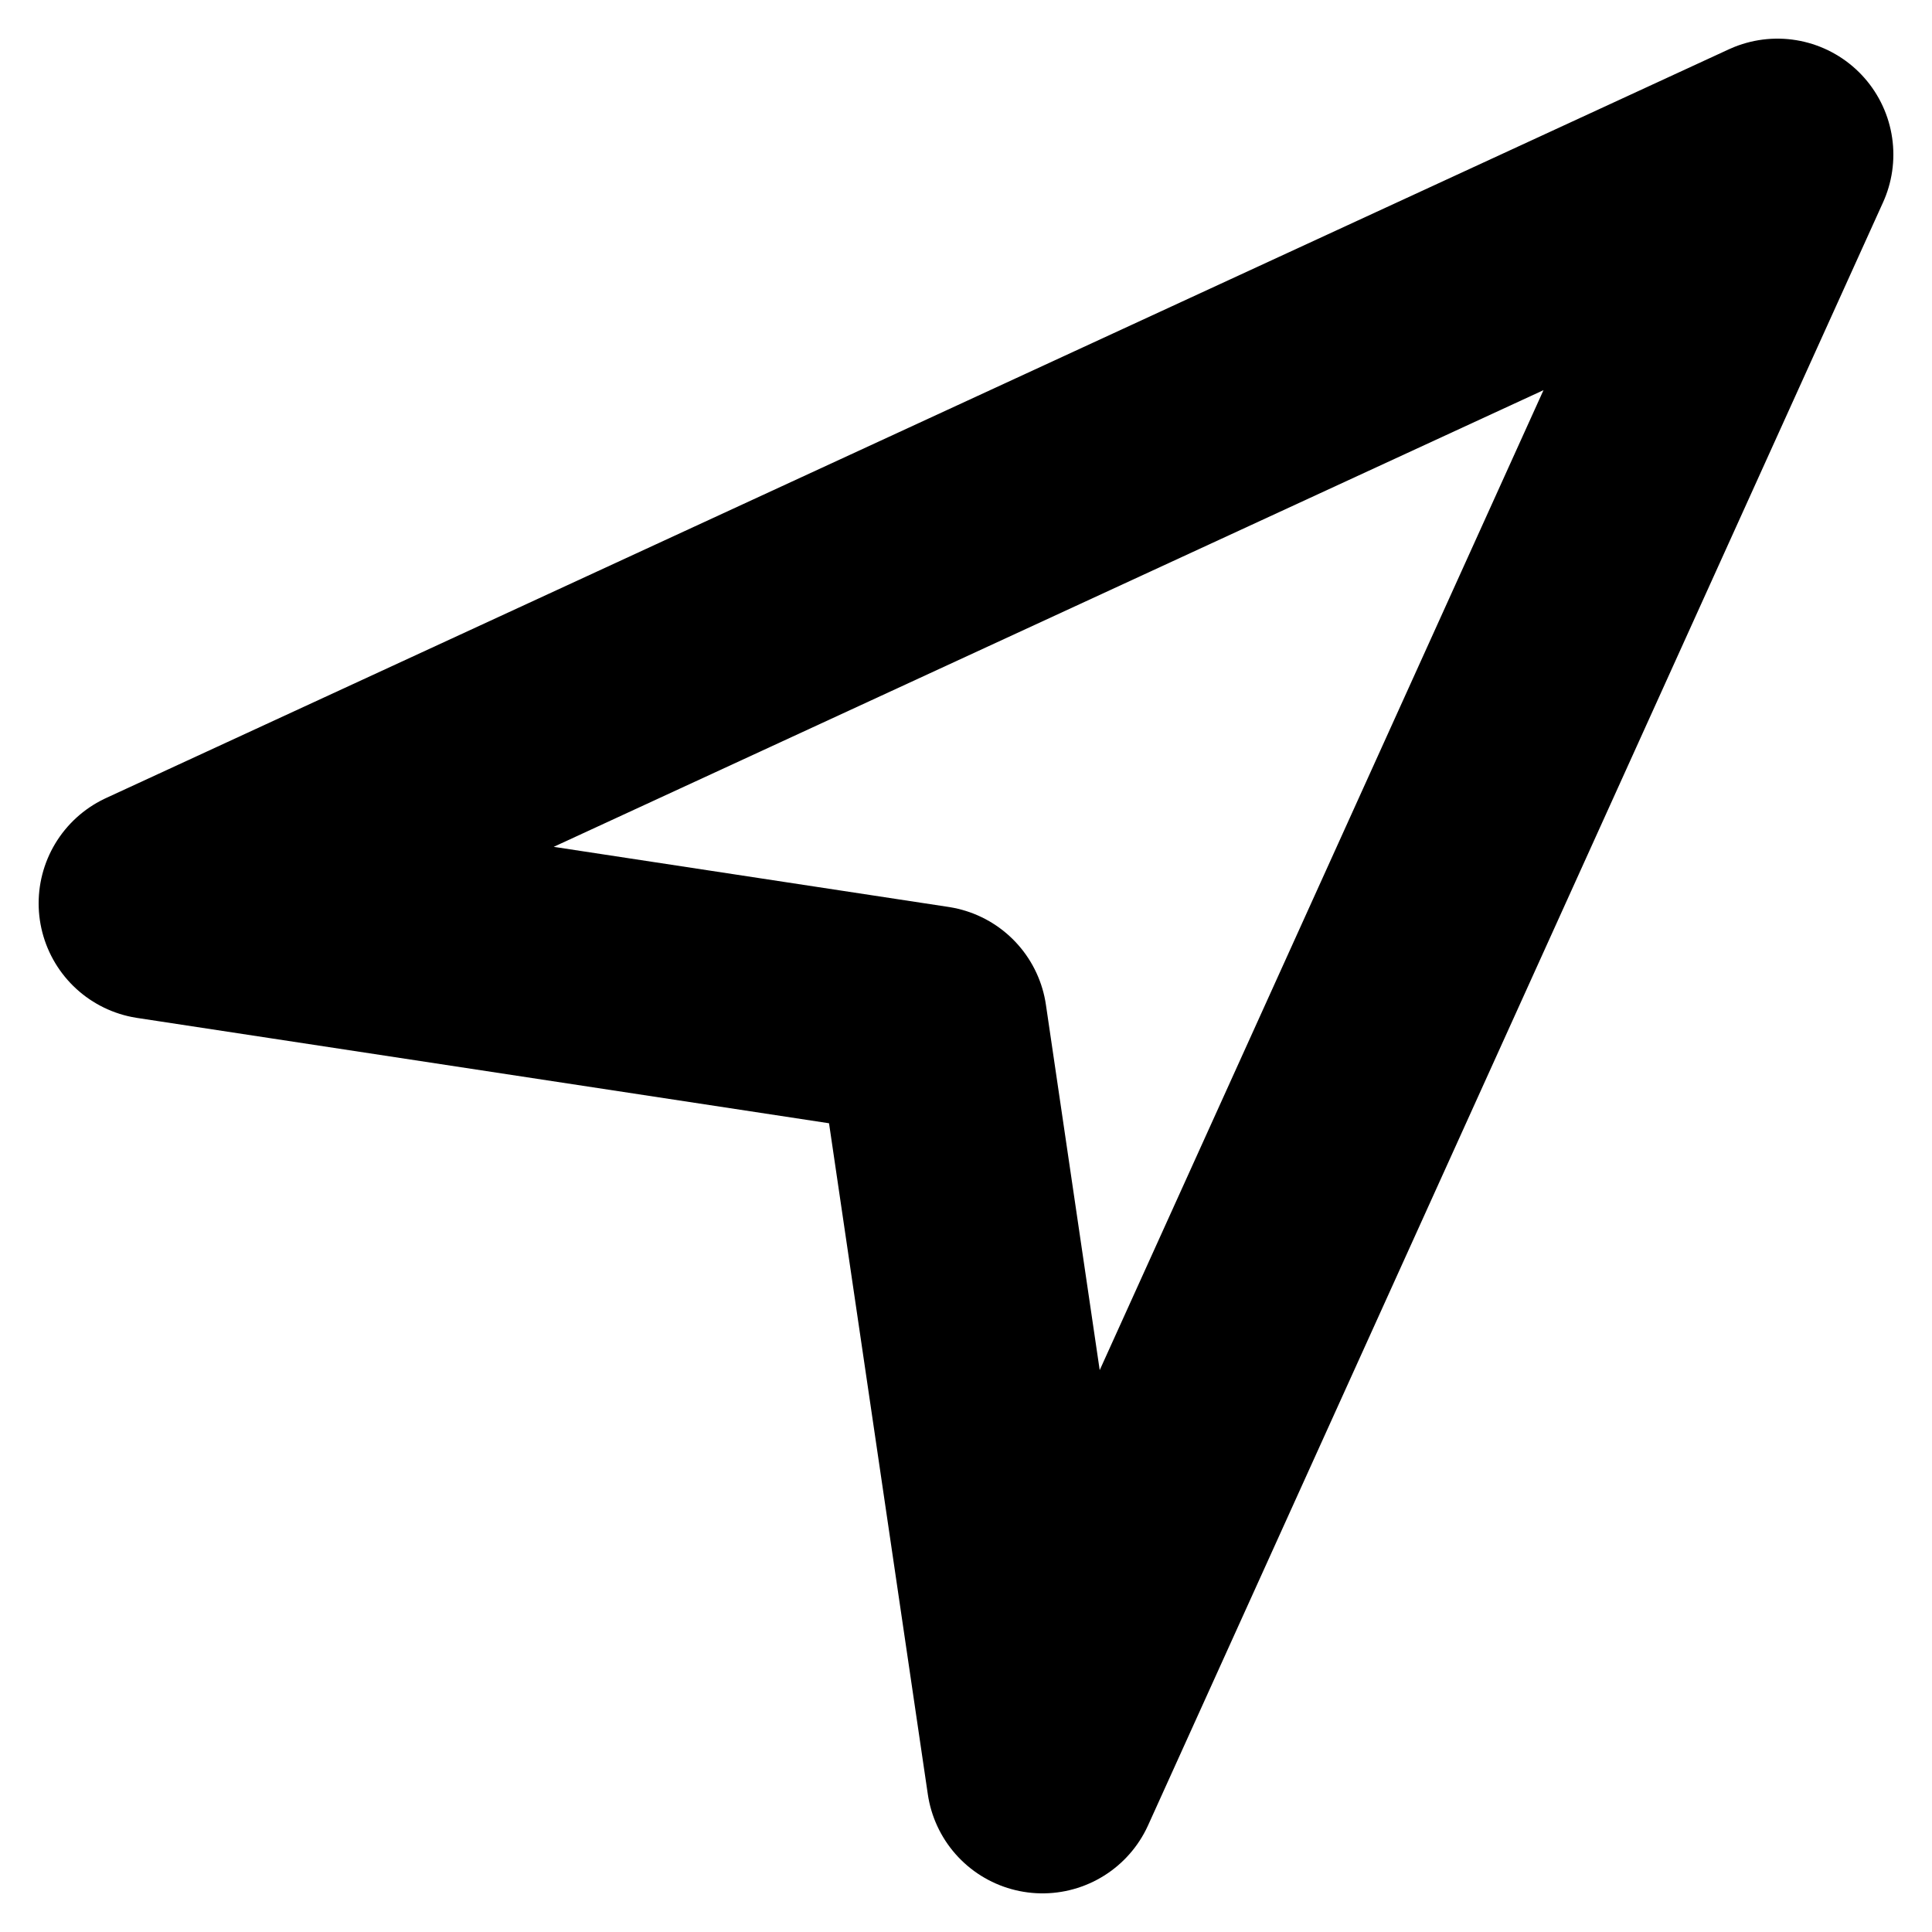
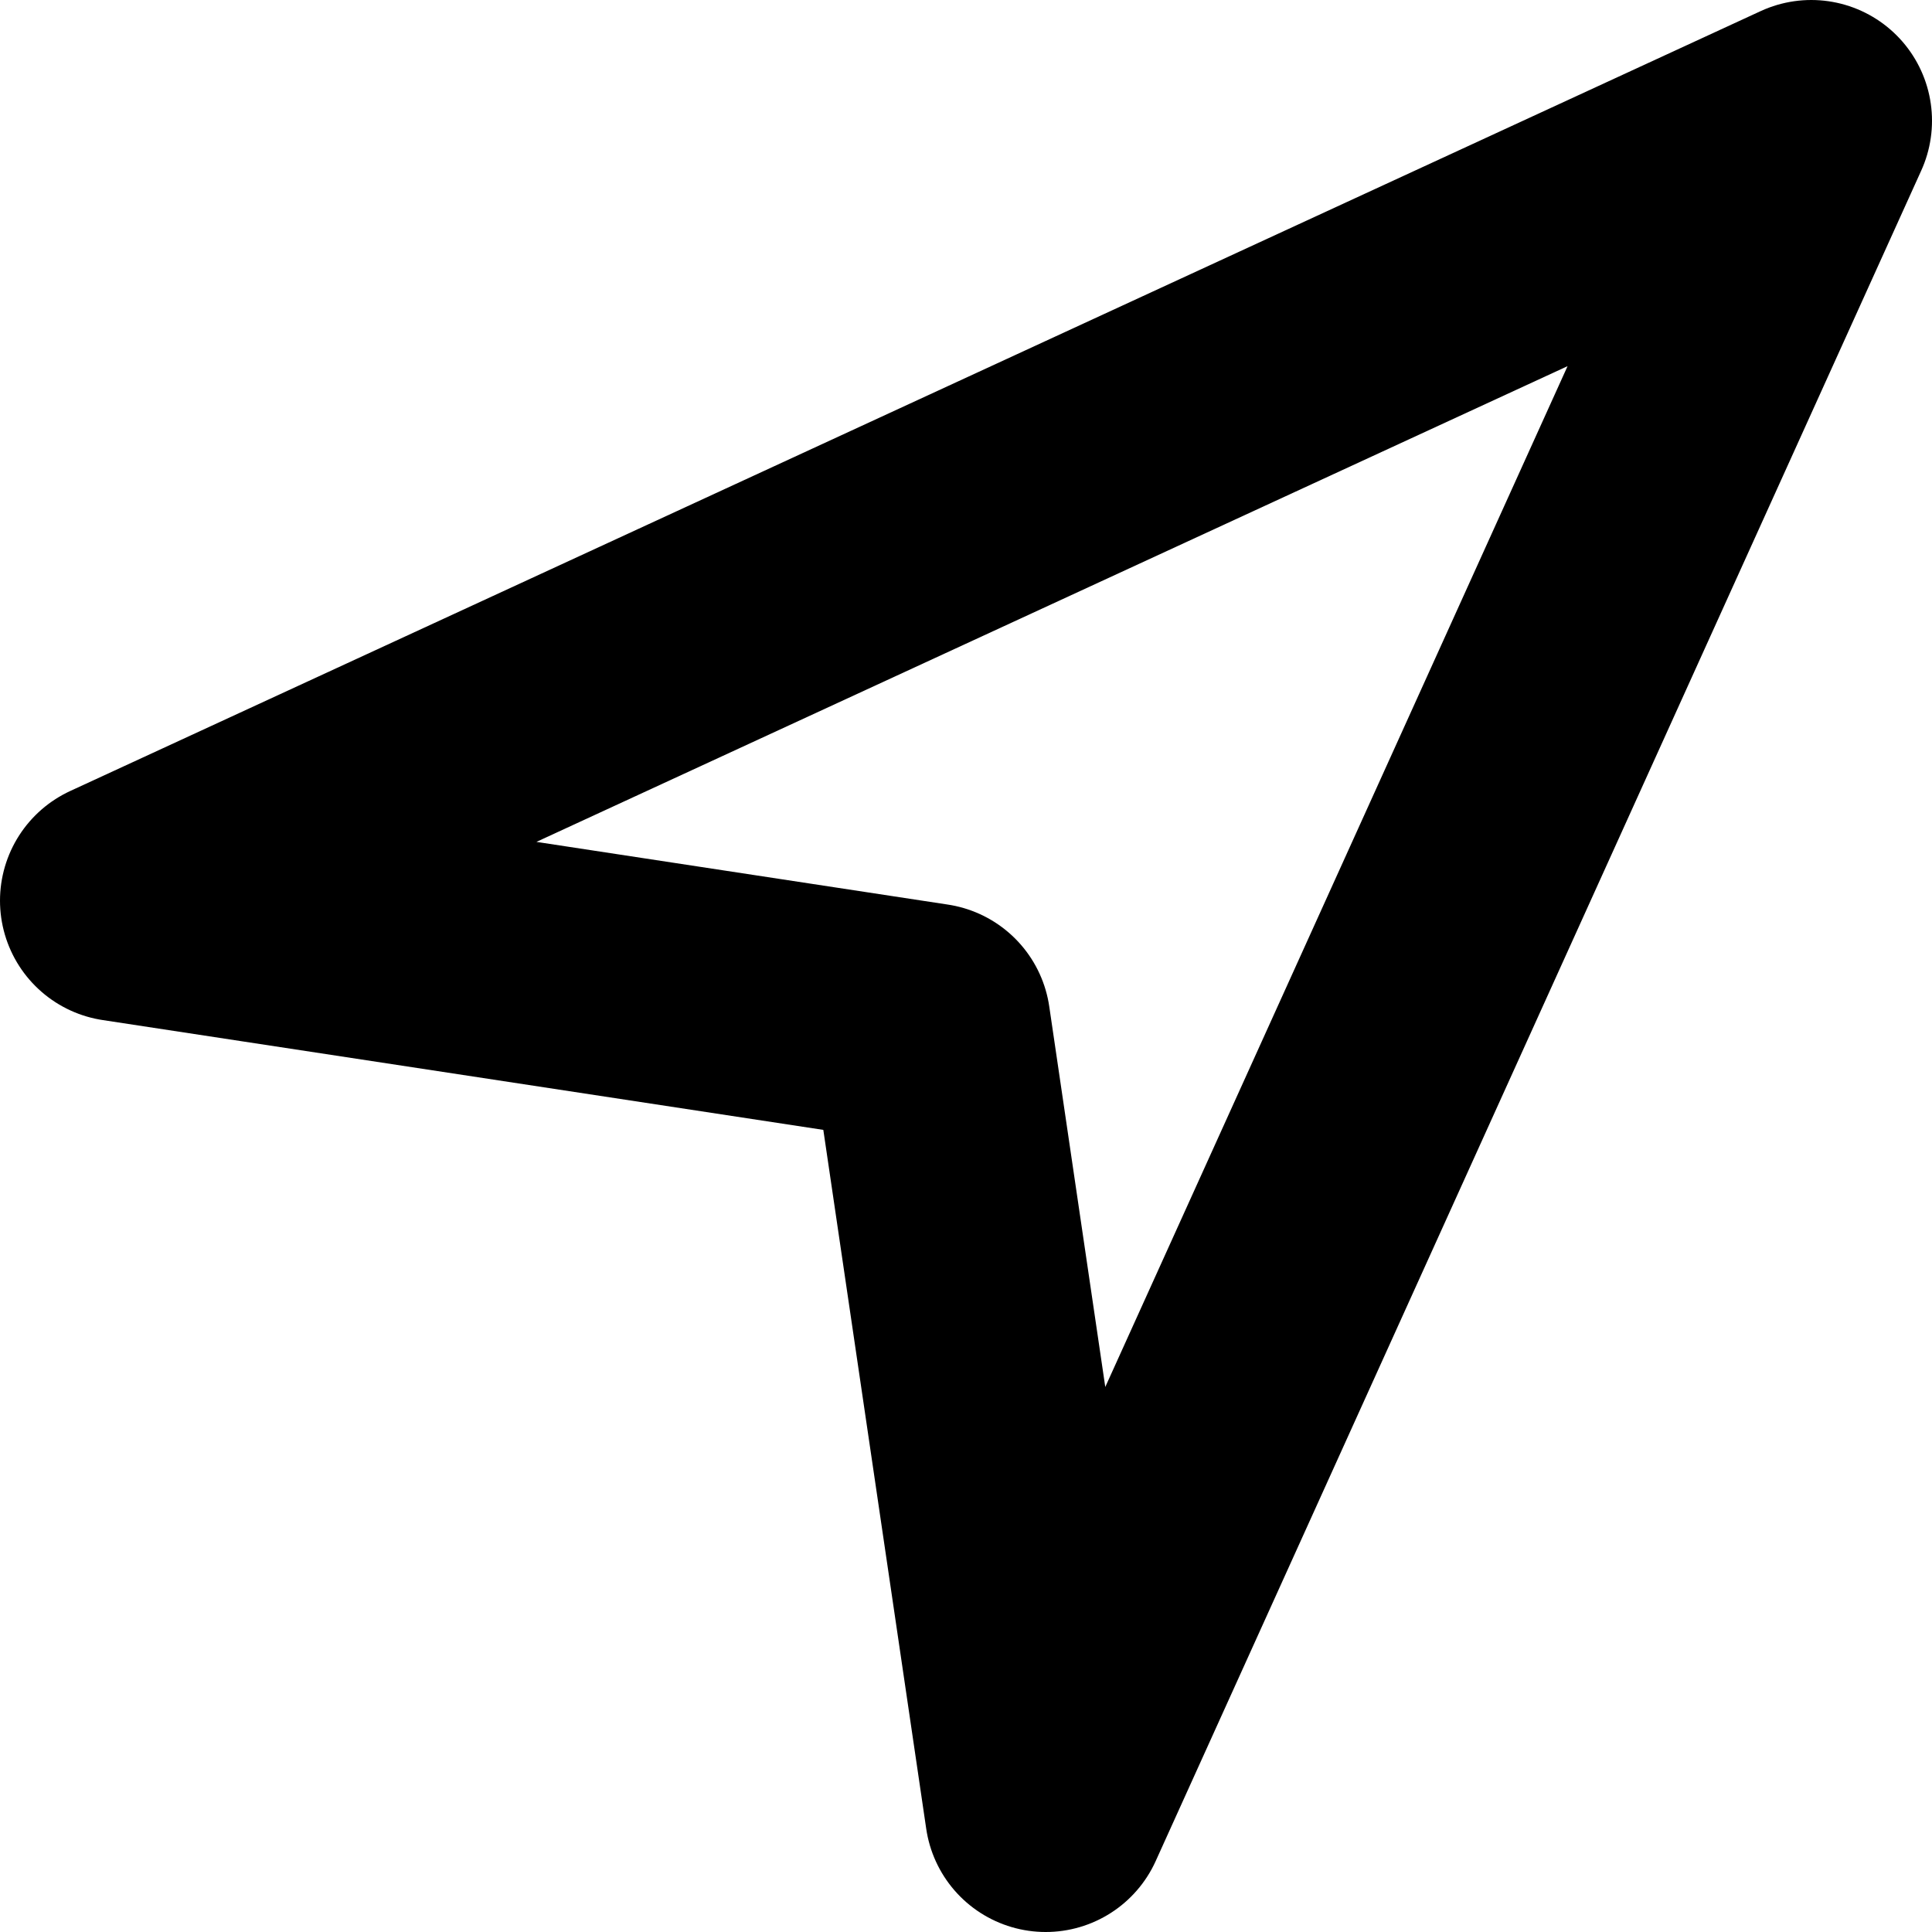
- <svg xmlns="http://www.w3.org/2000/svg" width="25" height="25" viewBox="0 0 25 25" fill="none">
-   <path d="M23 2L13.49 23L12.05 13.219L2 11.689L23 2Z" stroke="currentColor" stroke-width="3" stroke-linejoin="round" />
+ <svg xmlns="http://www.w3.org/2000/svg" width="16" height="16" viewBox="0 0 16 16" fill="none">
+   <path d="M15 1L8.66 15L7.7 8.48L1 7.459L15 1Z" stroke="currentColor" stroke-width="2" stroke-linejoin="round" />
</svg>
